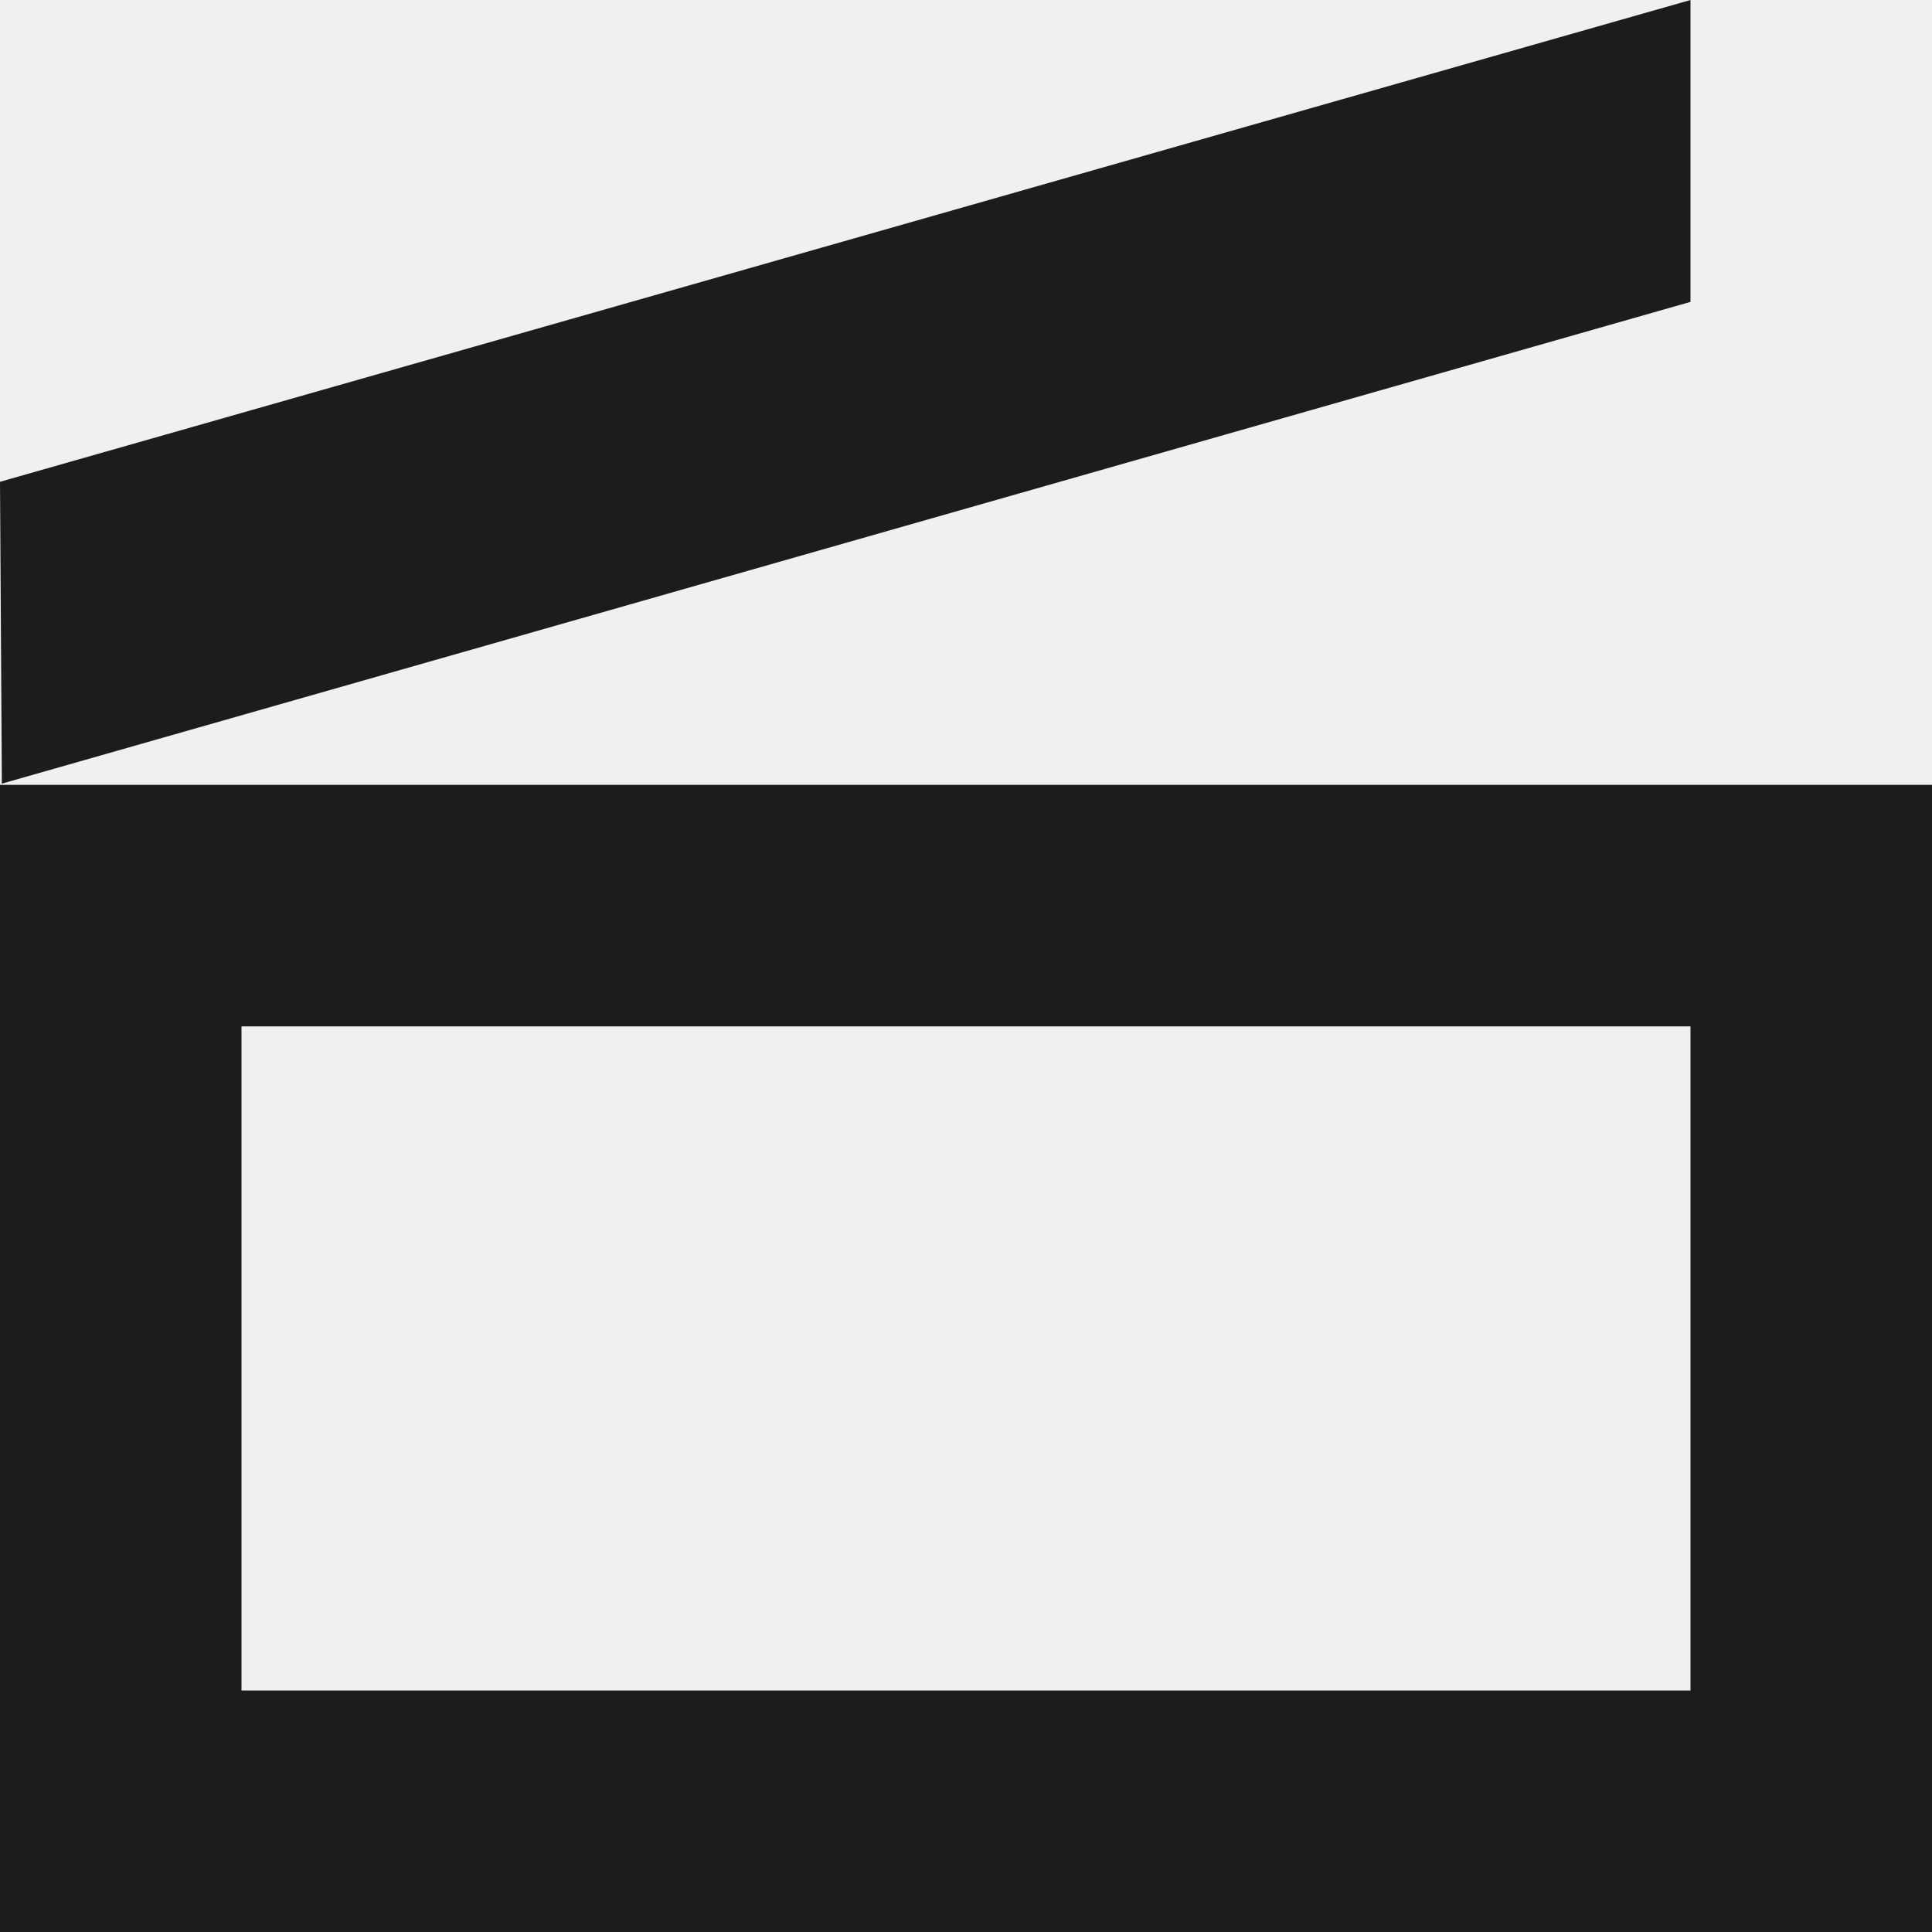
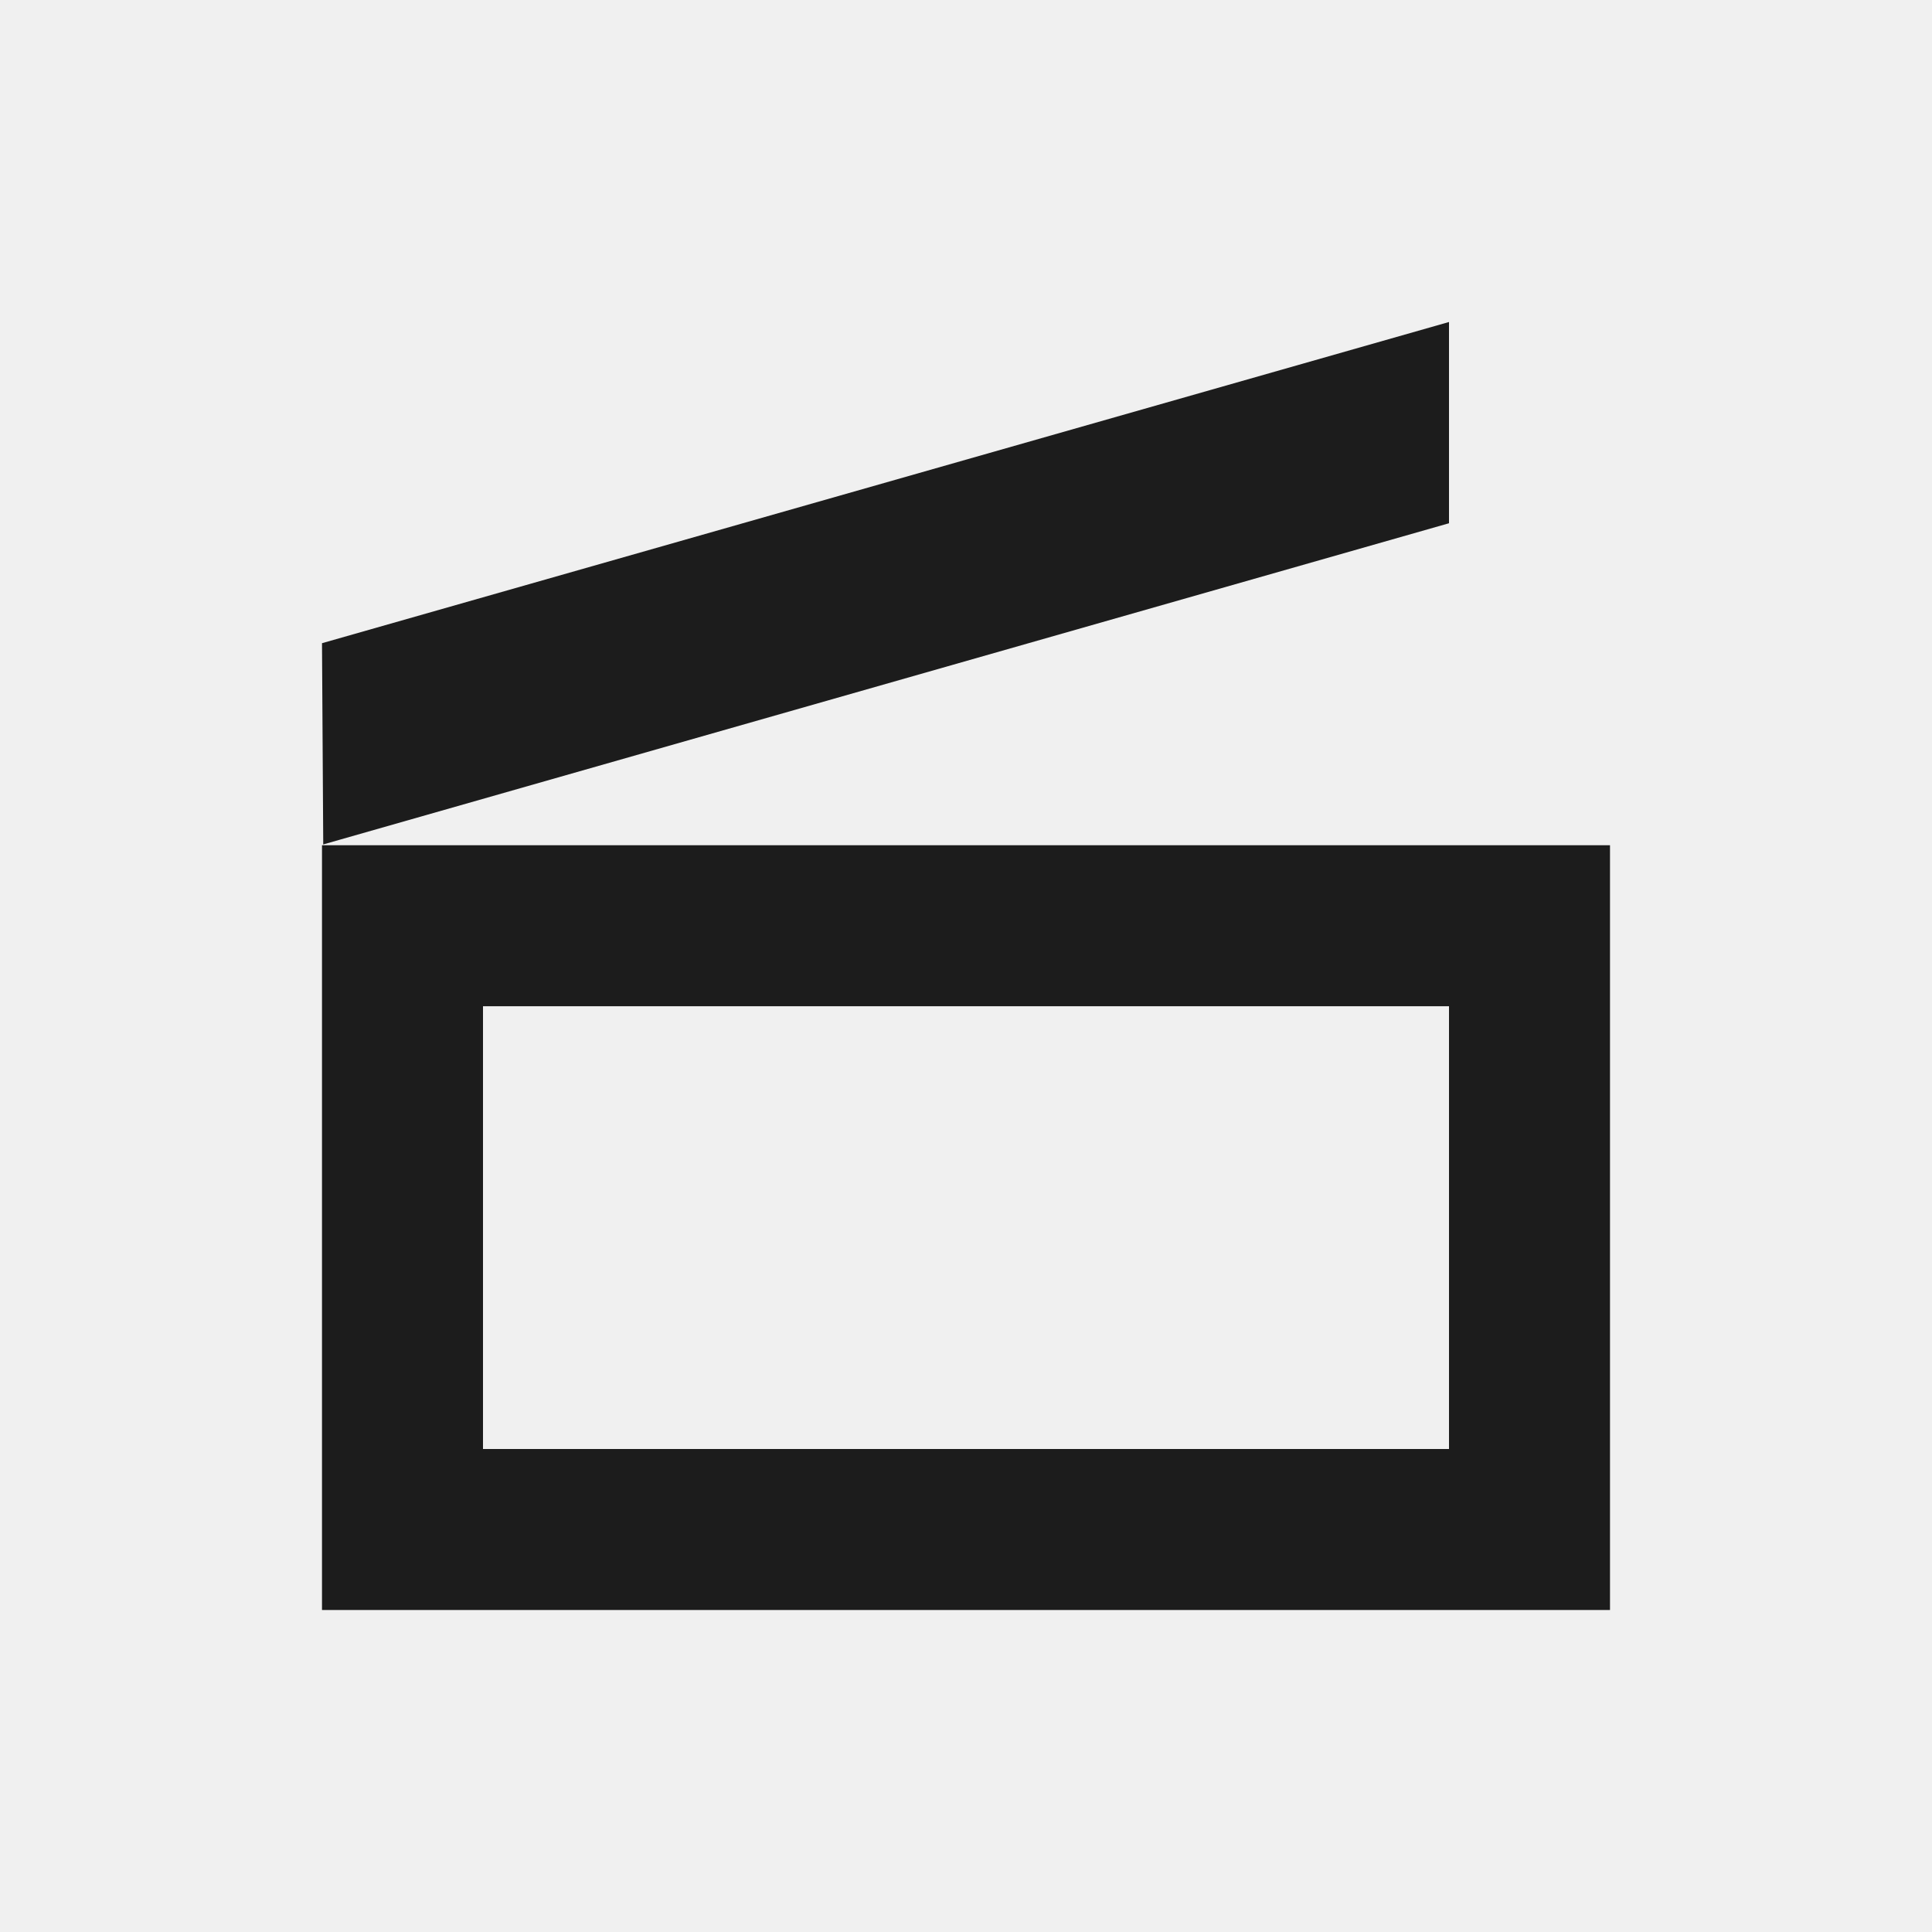
<svg xmlns="http://www.w3.org/2000/svg" width="48" height="48" viewBox="0 0 48 48" fill="none">
-   <g clip-path="url(#clip0_24_161)">
-     <path d="M0 19.5V48H48V19.5H0ZM42 42H6V25.5H42V42ZM42 0V7.5L0.675 19.29L0.045 19.47V19.29L0 11.97L42 0Z" fill="#1C1C1C" />
-   </g>
-   <defs>
-     <clipPath id="clip0_24_161">
-       <rect width="48" height="48" fill="white" />
-     </clipPath>
-   </defs>
+   <path d="M8 21V40H40V21H8ZM36 36H12V25H36V36ZM36 8V13L8.45 20.86L8.03 20.98V20.86L8 15.98L36 8Z" fill="#1C1C1C" />
</svg>
